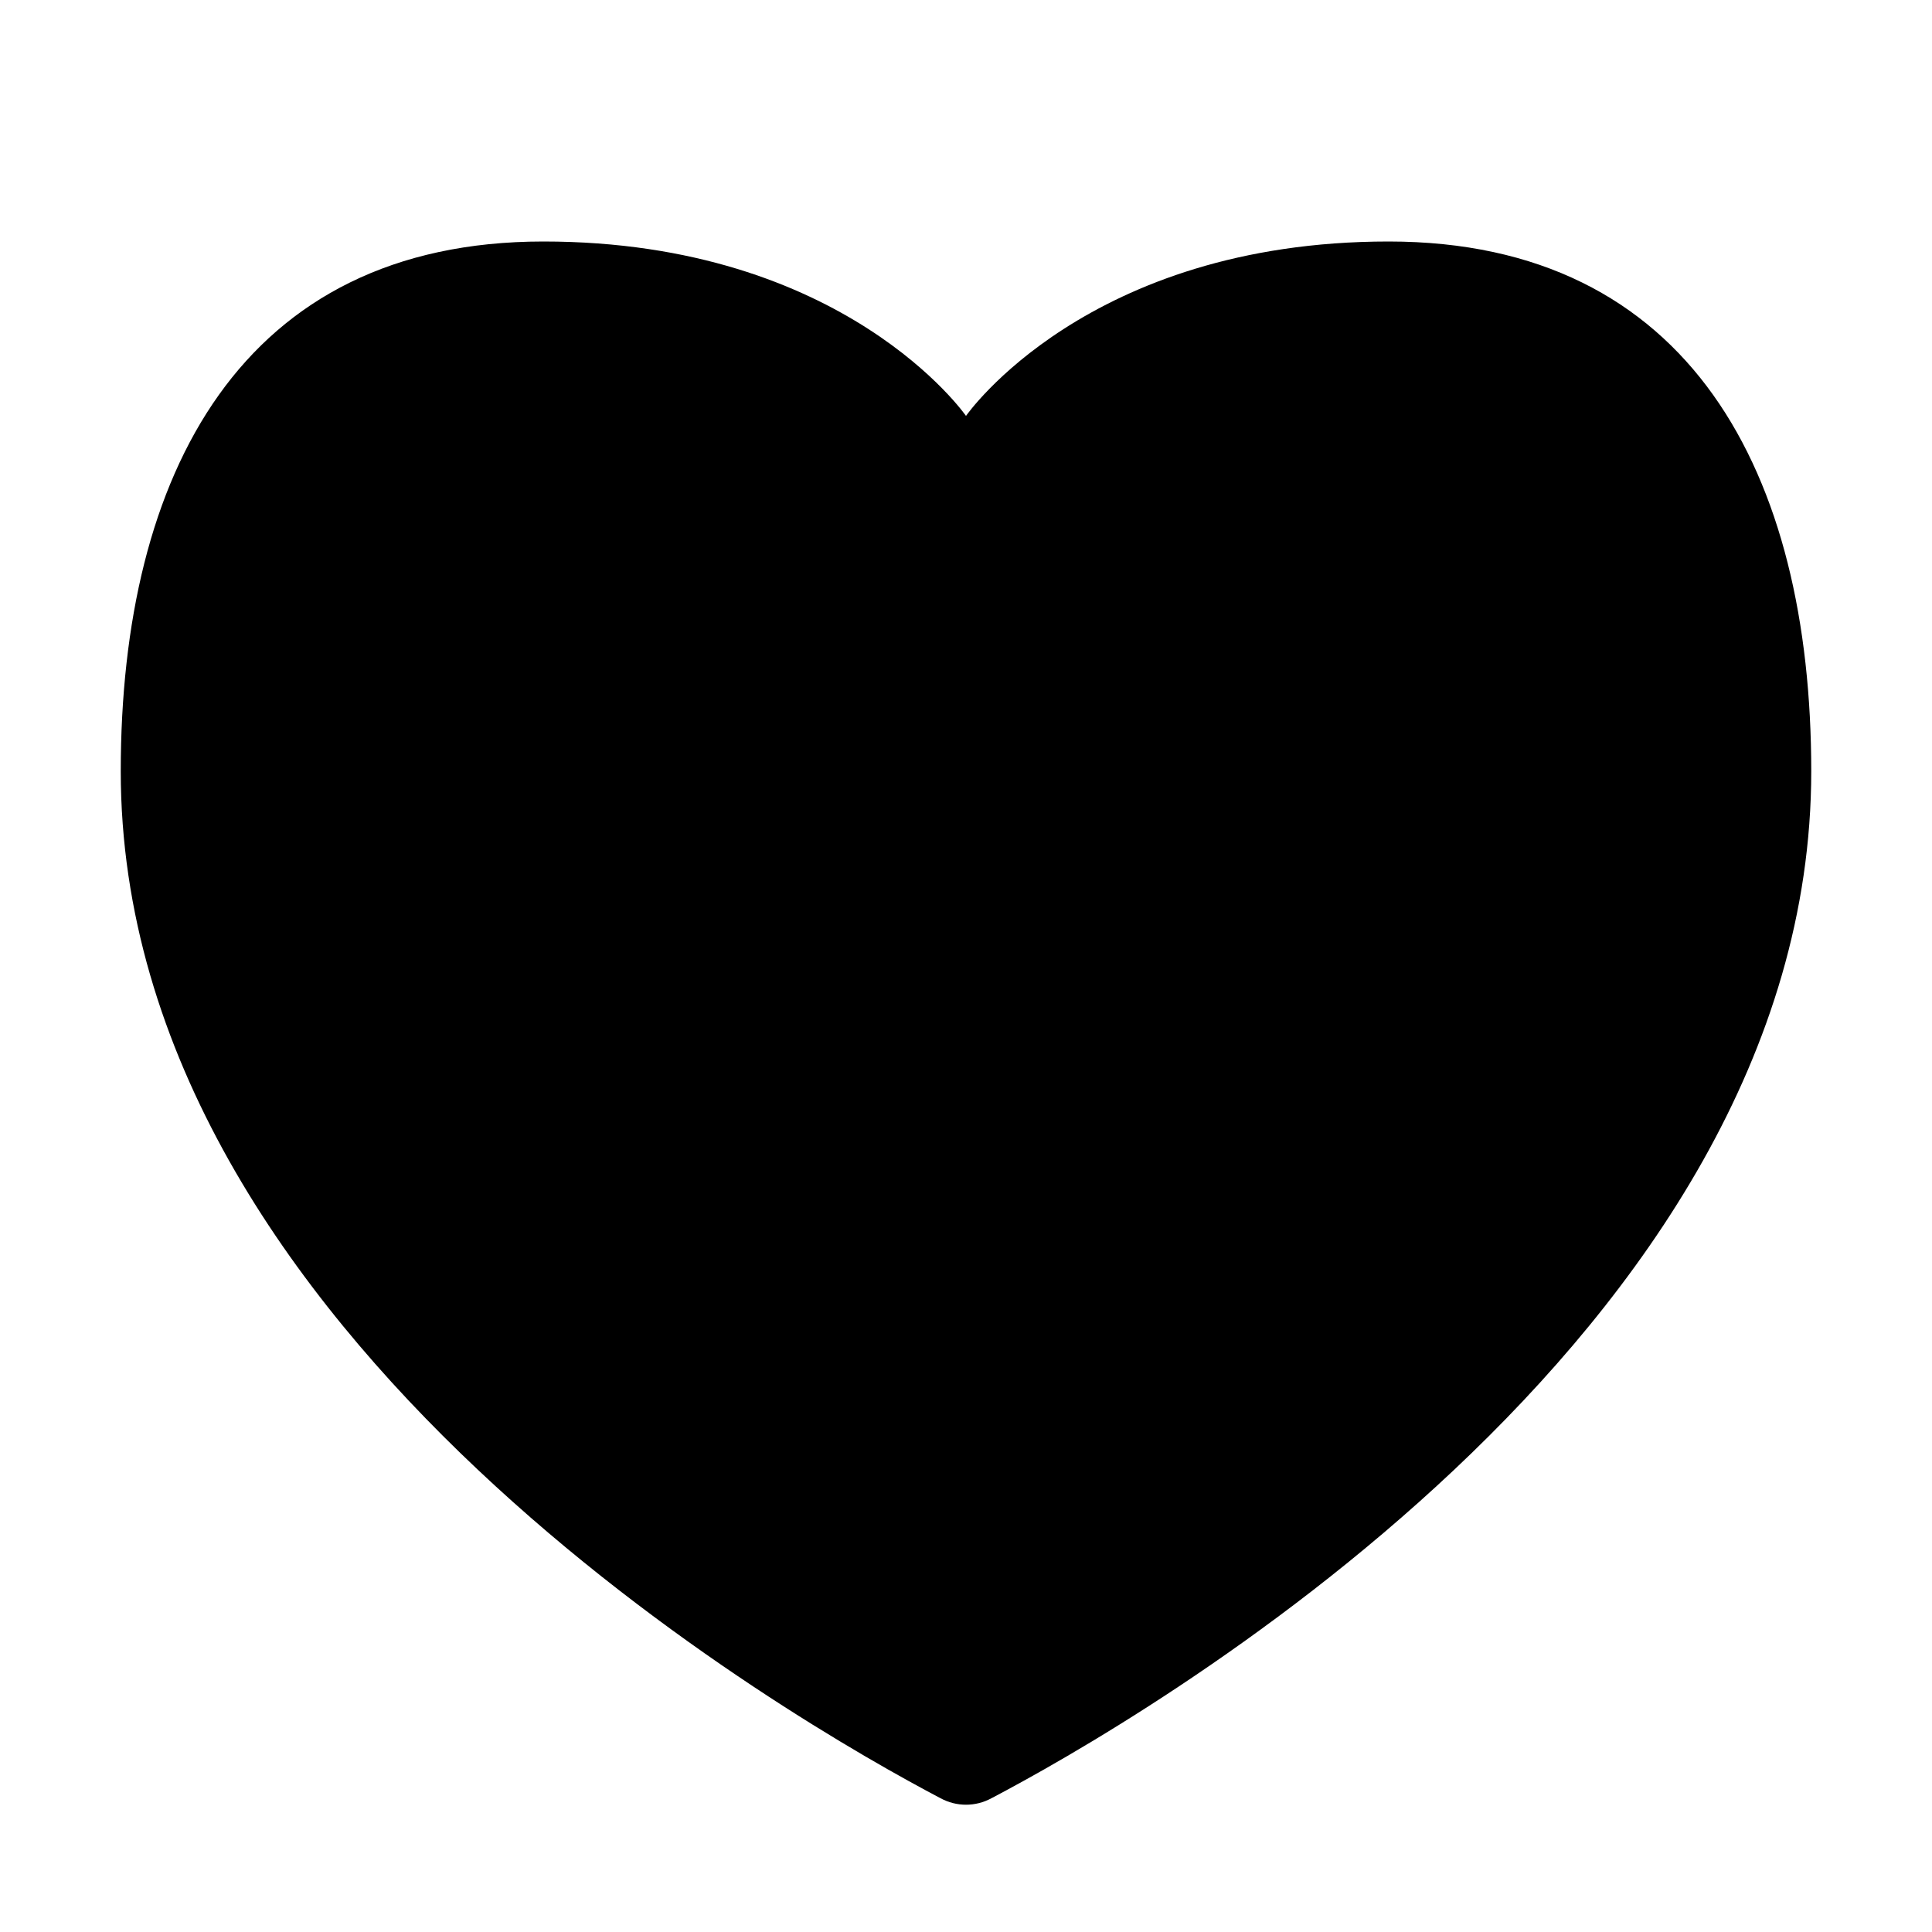
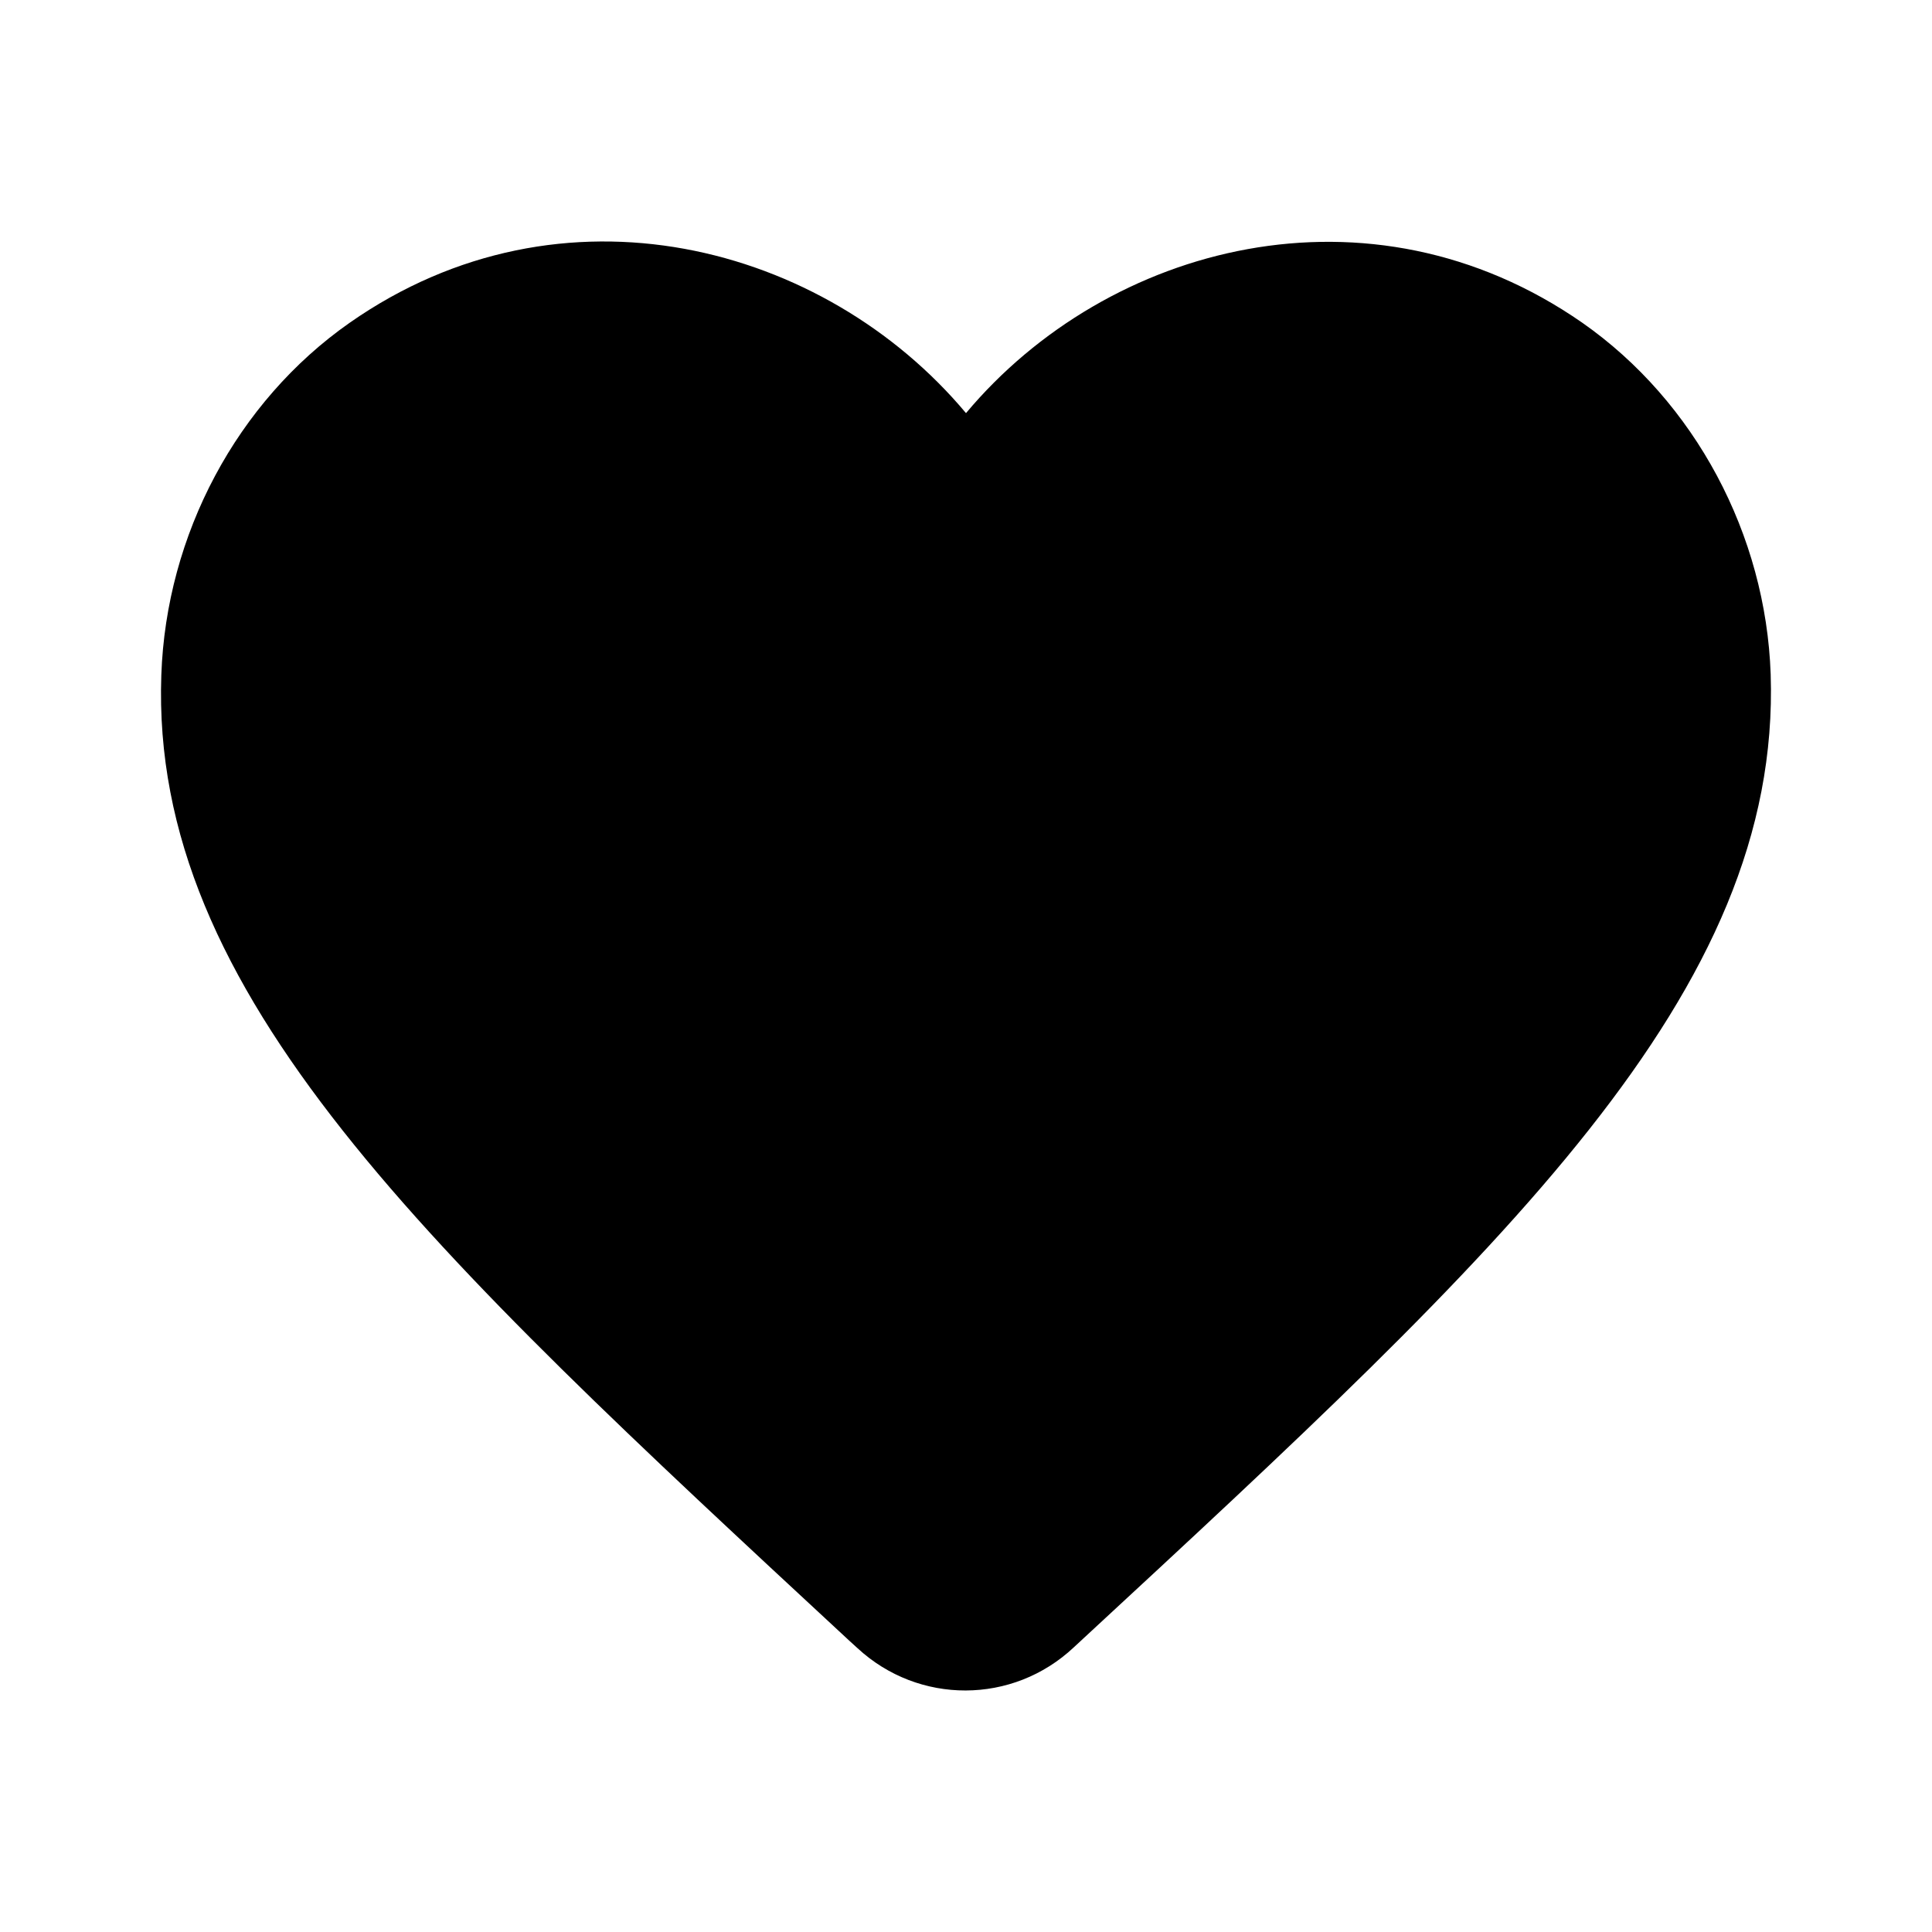
- <svg xmlns="http://www.w3.org/2000/svg" viewBox="0 0 36 36">
-   <path d="M2.25 14.371C2.25 8.832 4.5 4.5 10.125 4.5S18 7.75 18 7.75s2.25-3.25 7.875-3.25 7.875 4.332 7.875 9.871c0 10.57-12.648 17.758-15.277 19.137a.99.99 0 0 1-.946 0C14.898 32.128 2.25 24.94 2.25 14.37zm0 0" />
+ <svg xmlns="http://www.w3.org/2000/svg" viewBox="0 0 24 24">
+   <path d="M19.657 4.01C17.018 2.174 13.76 3.031 12 5.132C10.241 3.031 6.982 2.164 4.343 4.01C2.944 4.99 2.064 6.642 2.004 8.386C1.864 12.344 5.303 15.516 10.551 20.382L10.651 20.473C11.411 21.177 12.58 21.177 13.34 20.463L13.45 20.361C18.698 15.506 22.126 12.334 21.996 8.376C21.936 6.642 21.057 4.99 19.657 4.01Z" />
</svg>
